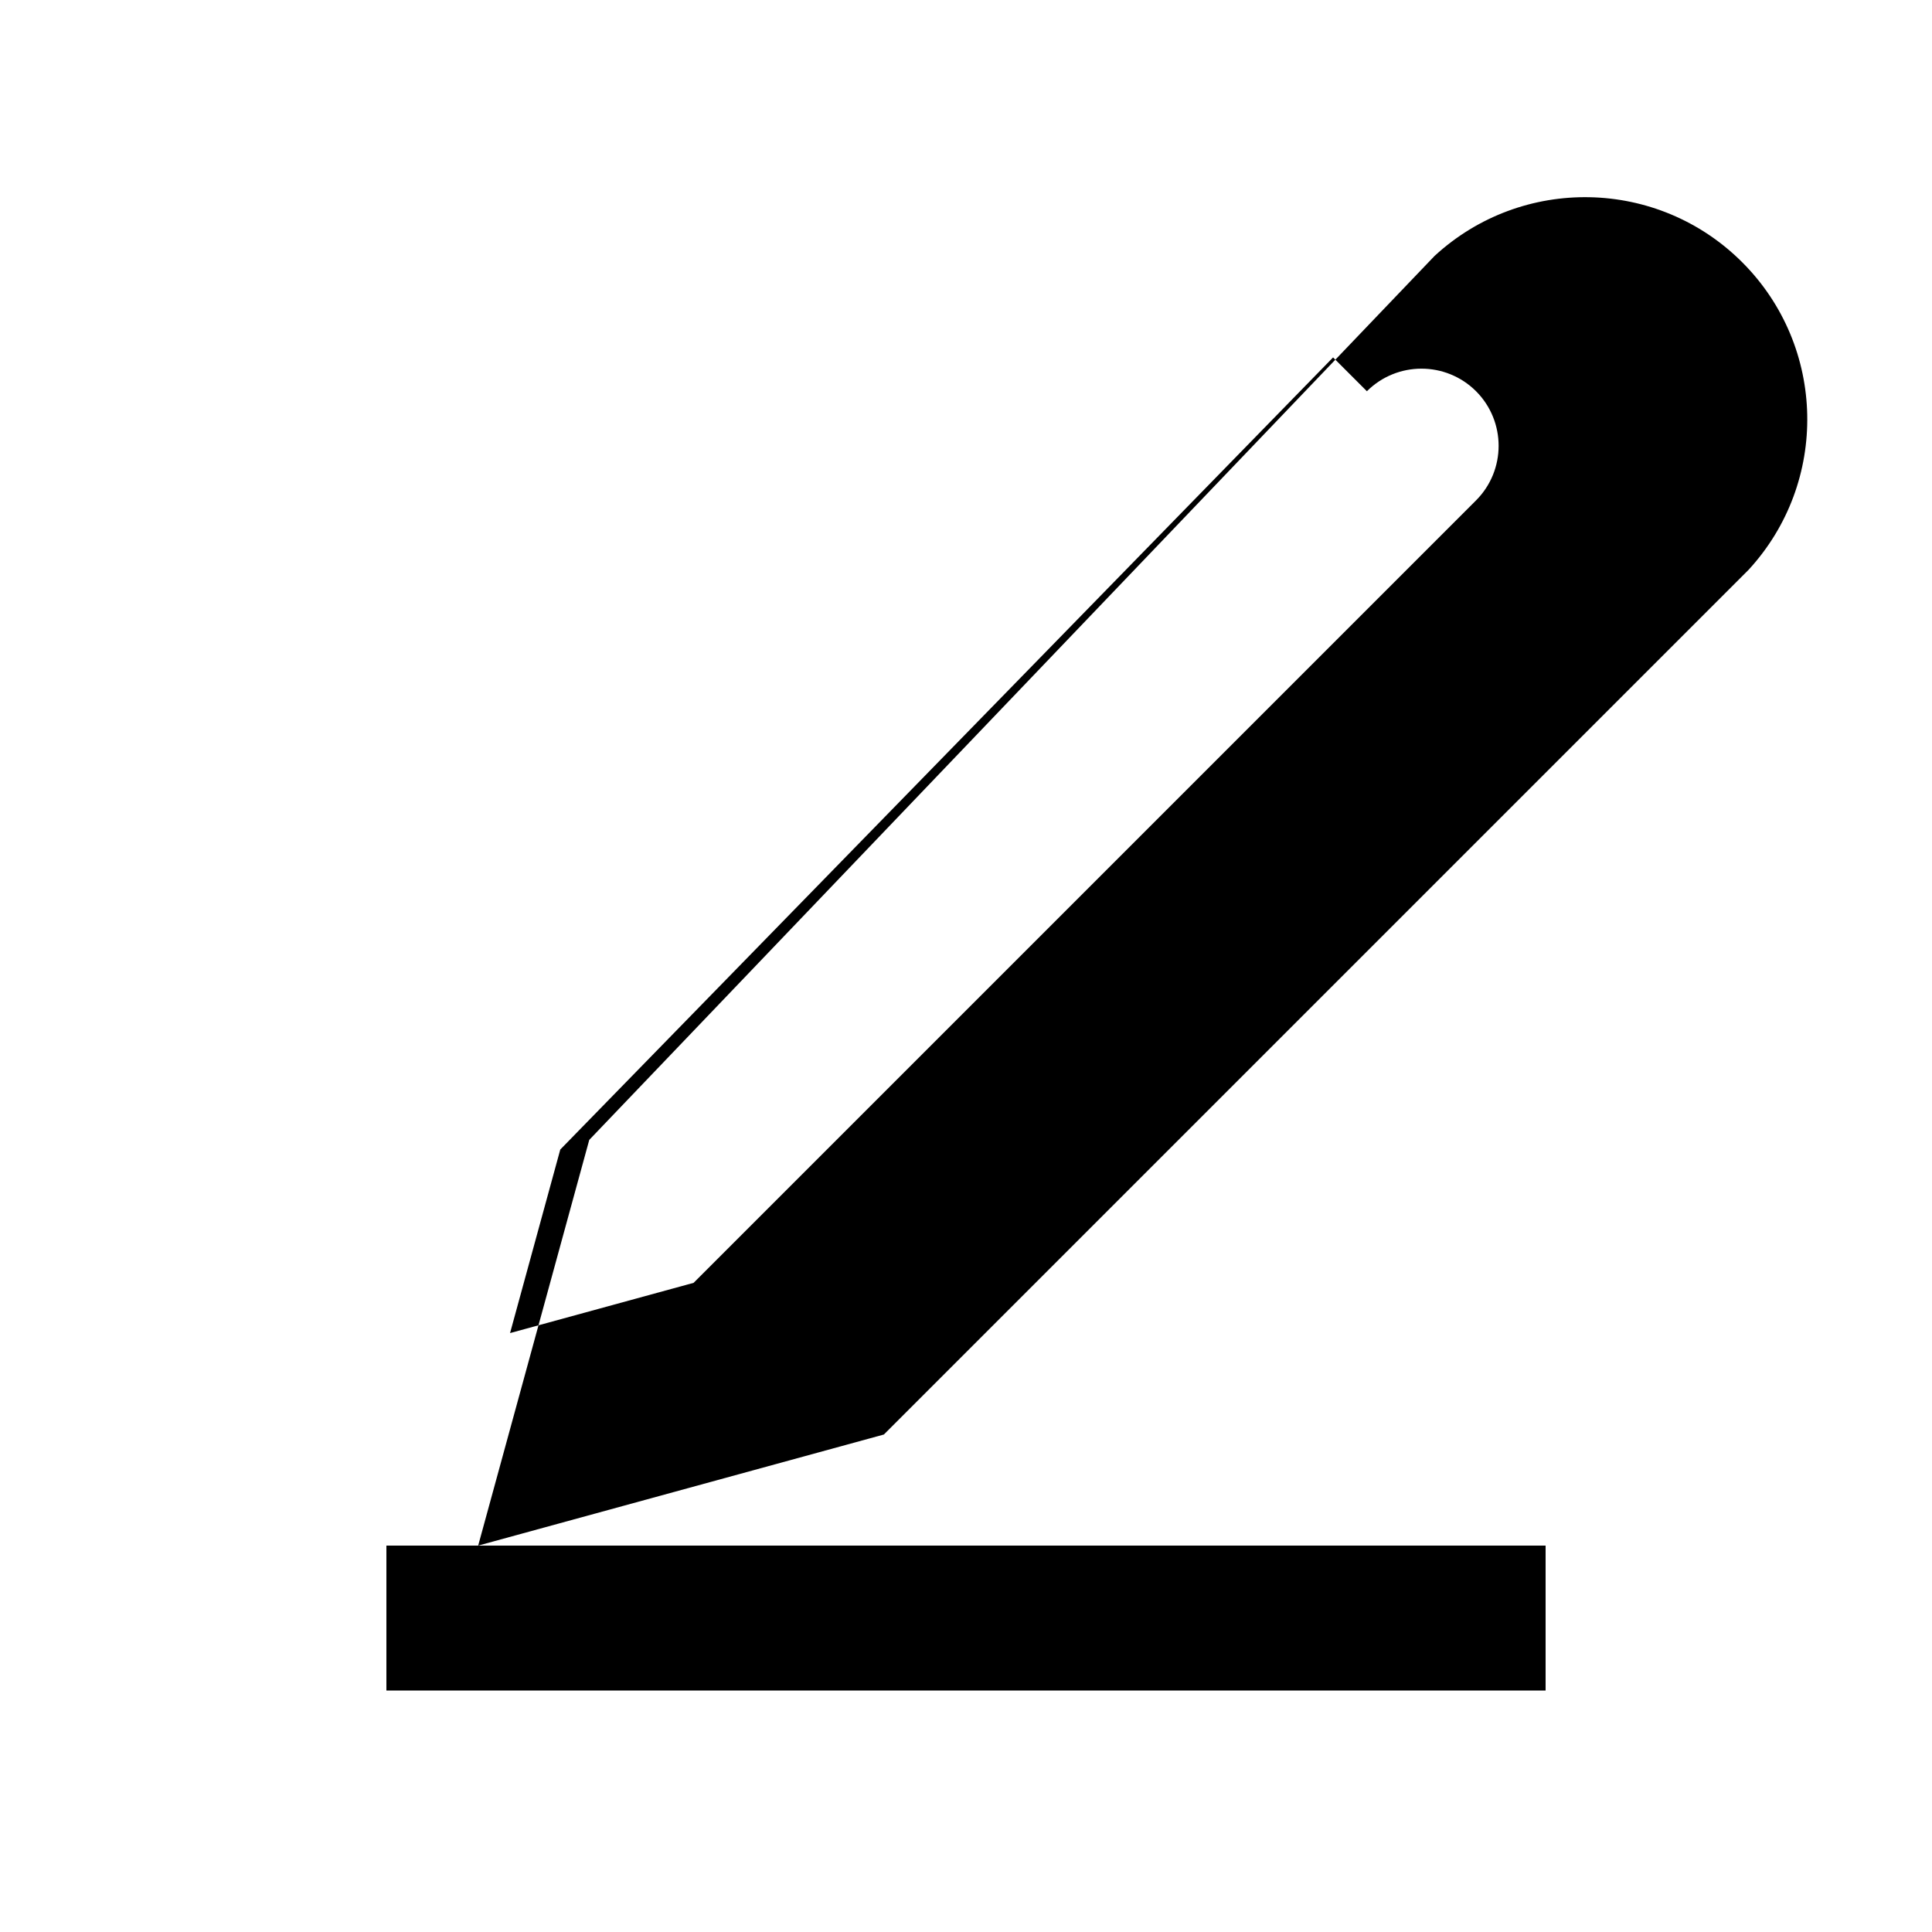
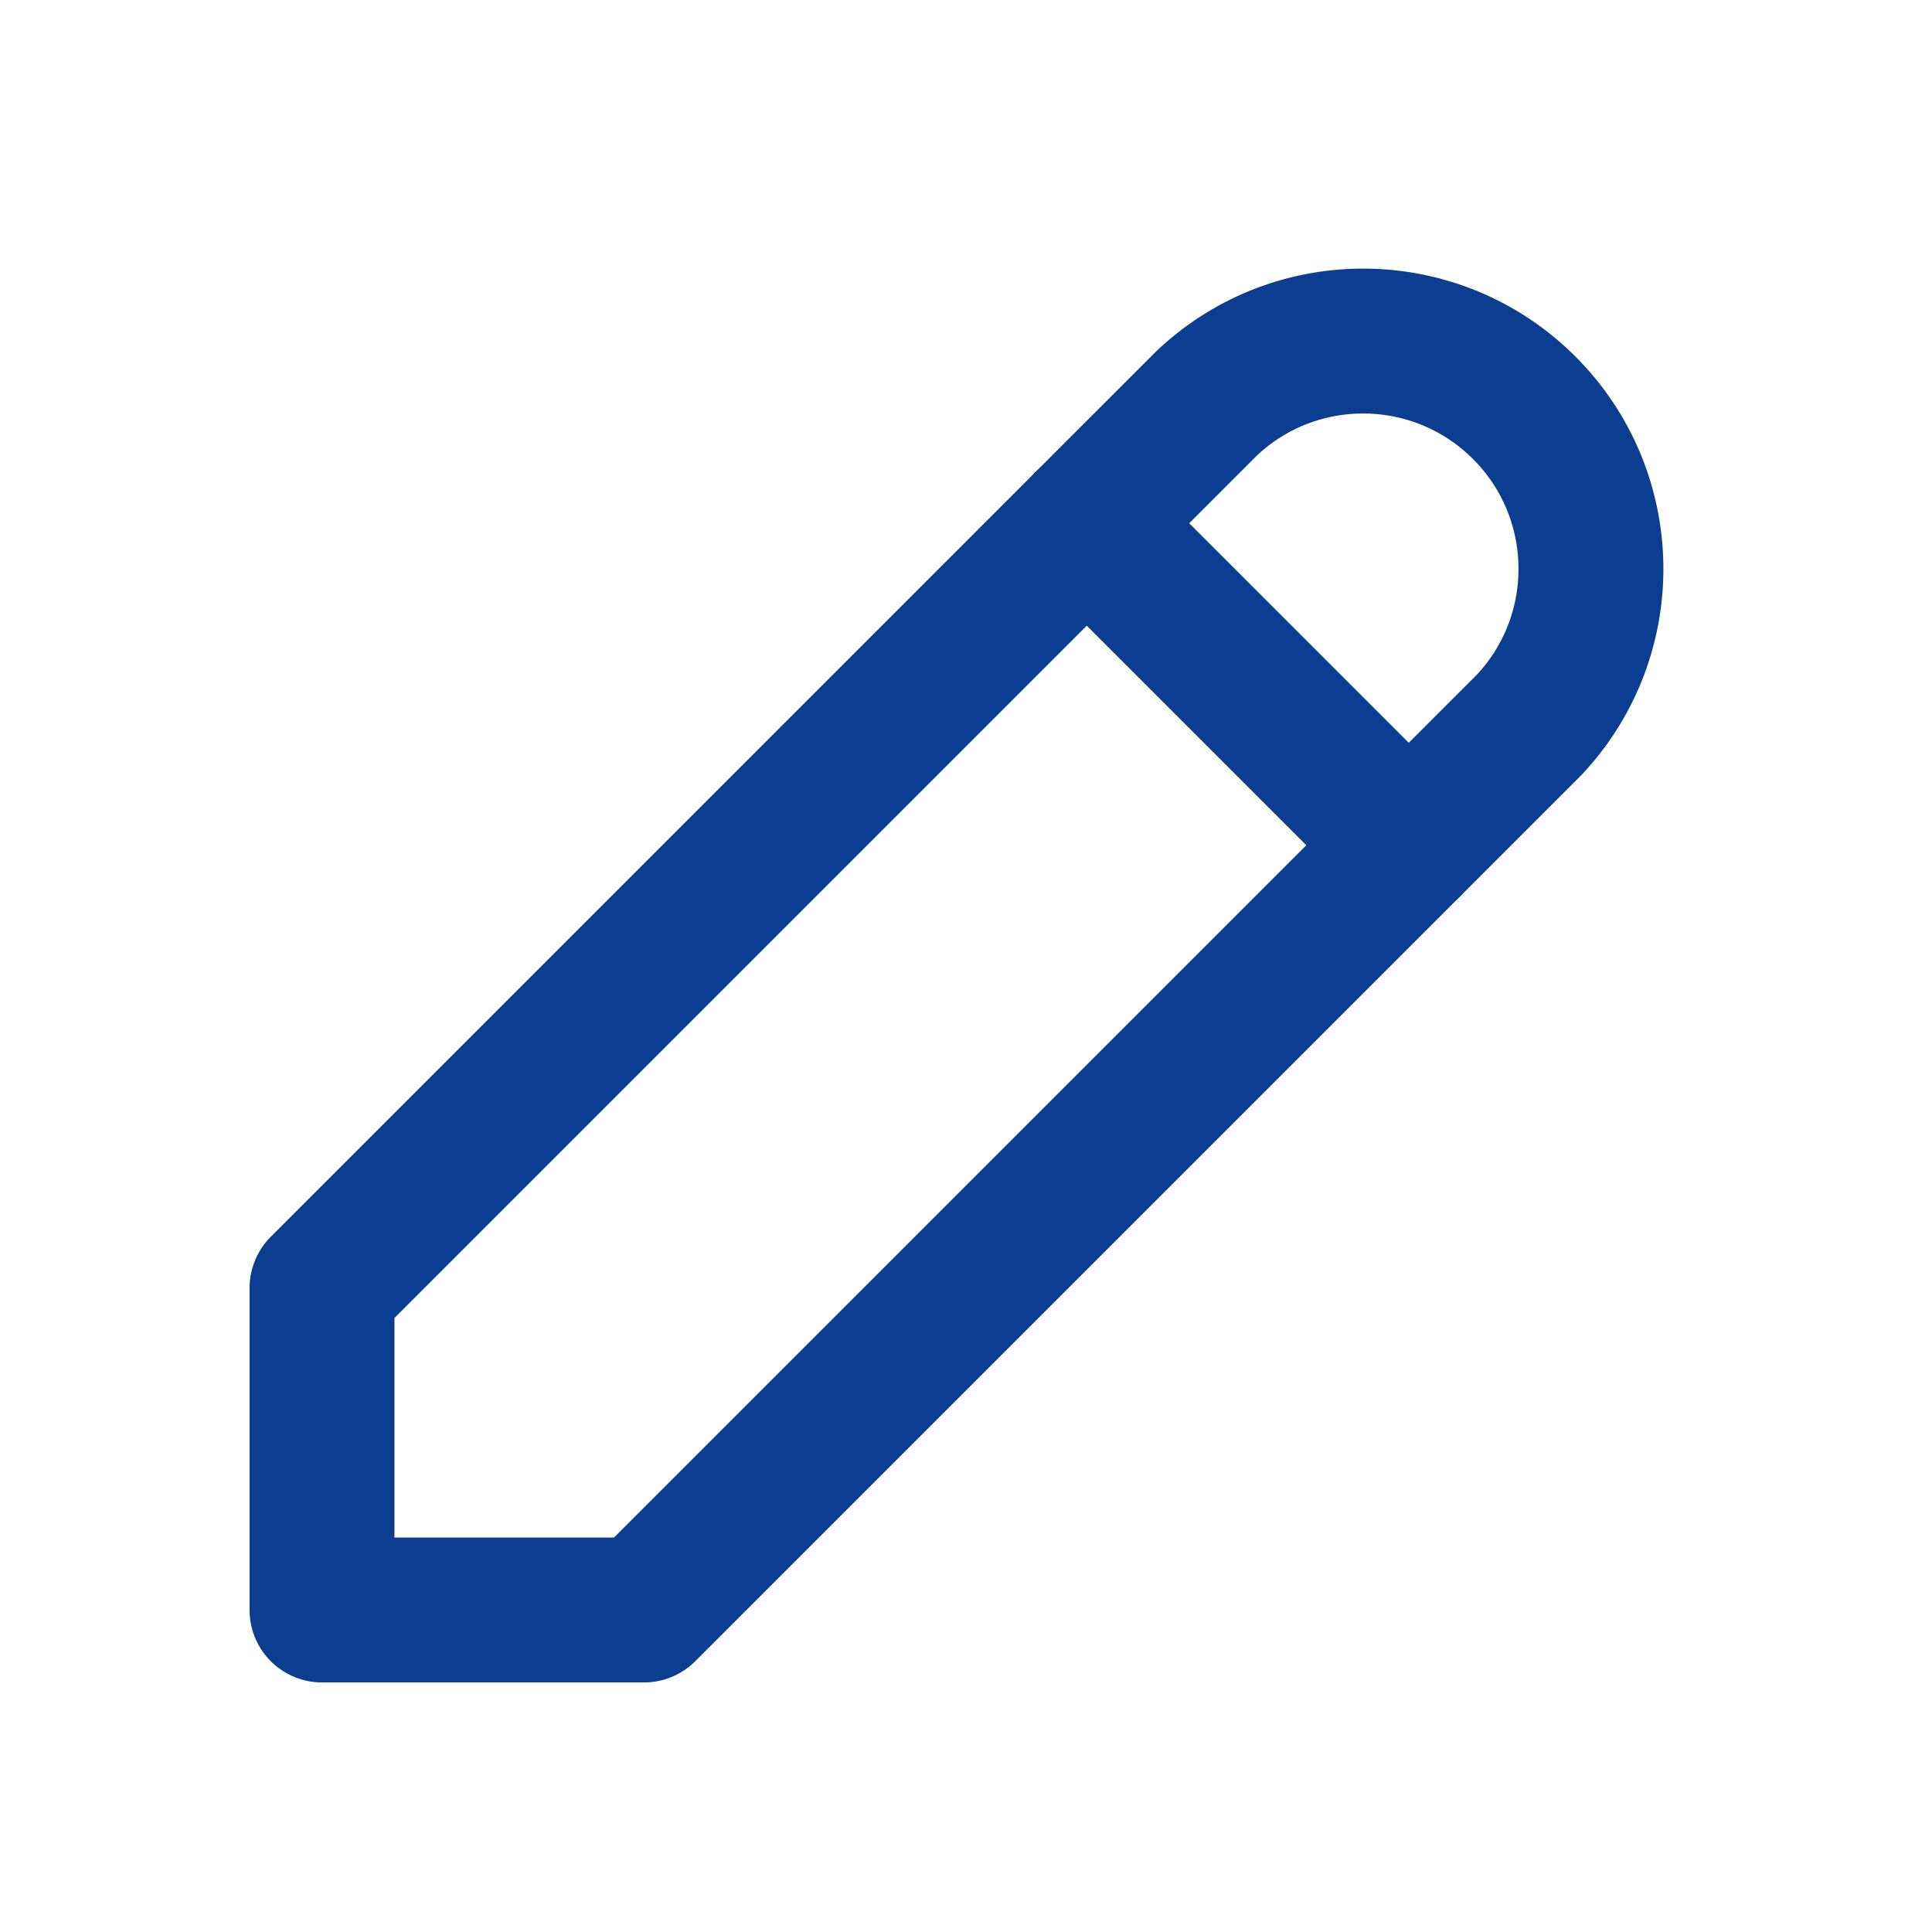
- <svg xmlns="http://www.w3.org/2000/svg" viewBox="0 0 20 20" role="img" aria-hidden="true" focusable="false">
-   <path d="M14.85 2.65a2.3 2.3 0 0 1 3.25 3.25l-8.95 8.95-4.2 1.15 1.15-4.2 8.75-9.15Zm-1.05 1.05L5.8 11.9l-.52 1.9 1.9-.52 8.1-8.1a.8.8 0 0 0 0-1.13.8.8 0 0 0-1.13 0ZM4 16h12v1.5H4V16Z" fill="currentColor" />
+ <svg xmlns="http://www.w3.org/2000/svg" viewBox="0 0 24 24" fill="none" stroke="#0b3d91" stroke-width="1.8" stroke-linecap="round" stroke-linejoin="round">
+   <path d="M4 20h4L19 9a2.83 2.83 0 0 0-4-4L4 16v4z" />
+   <path d="m13.5 6.5 4 4" />
</svg>
